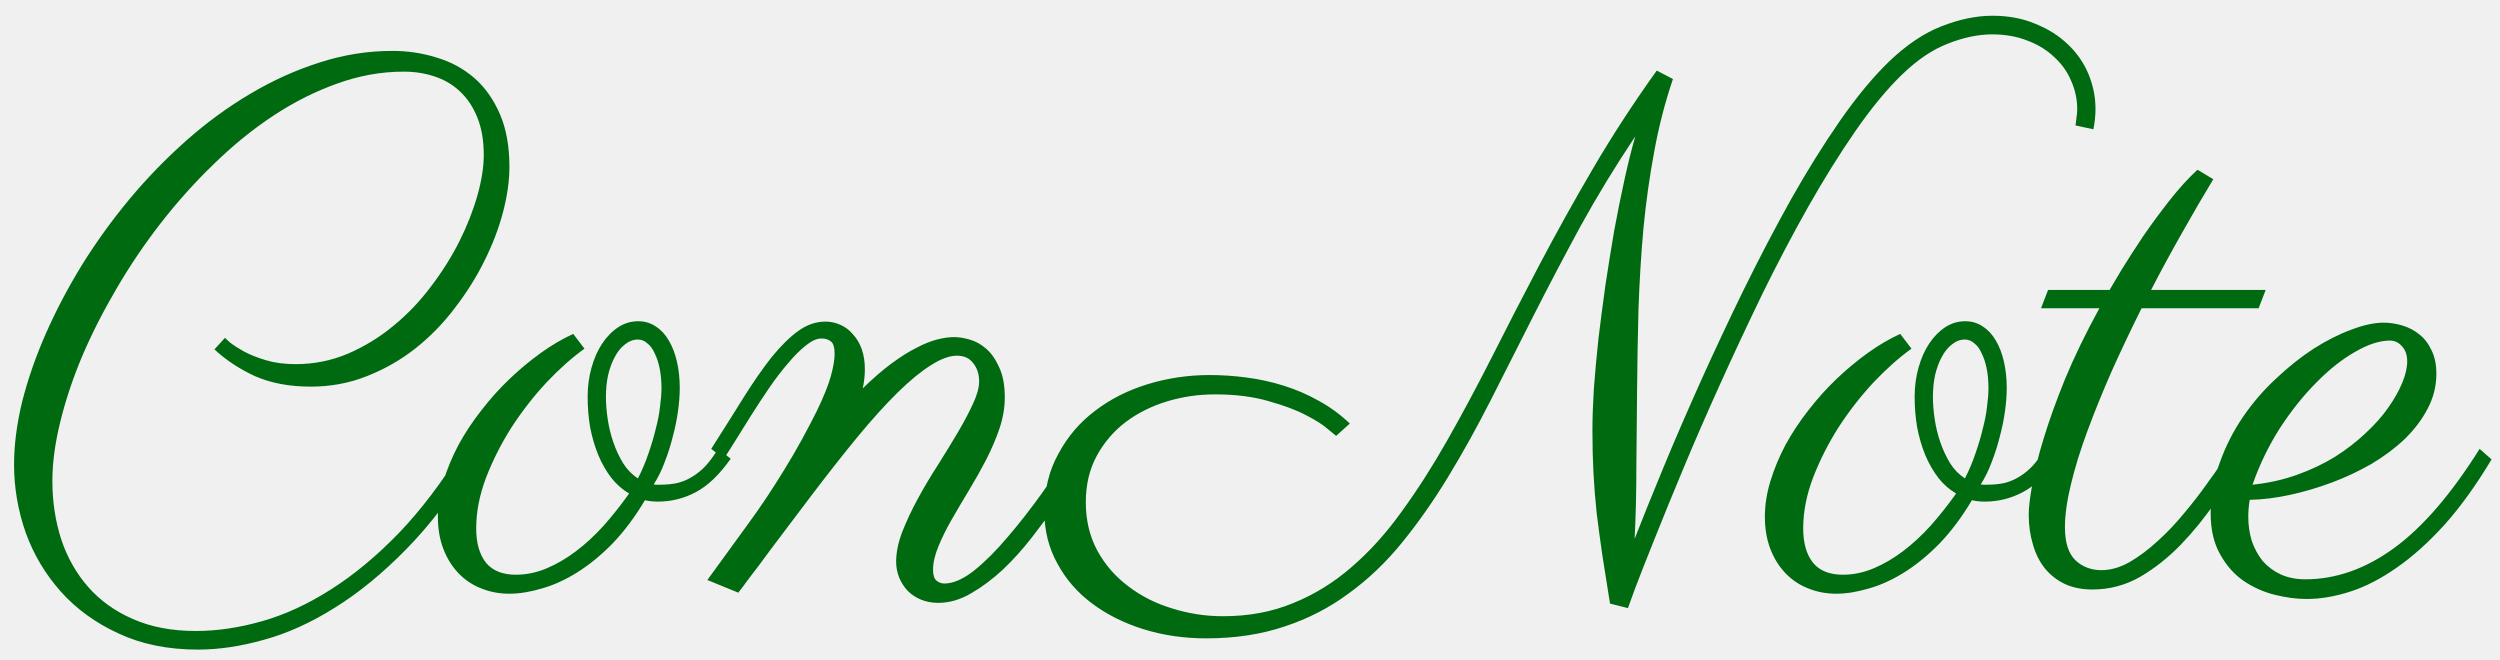
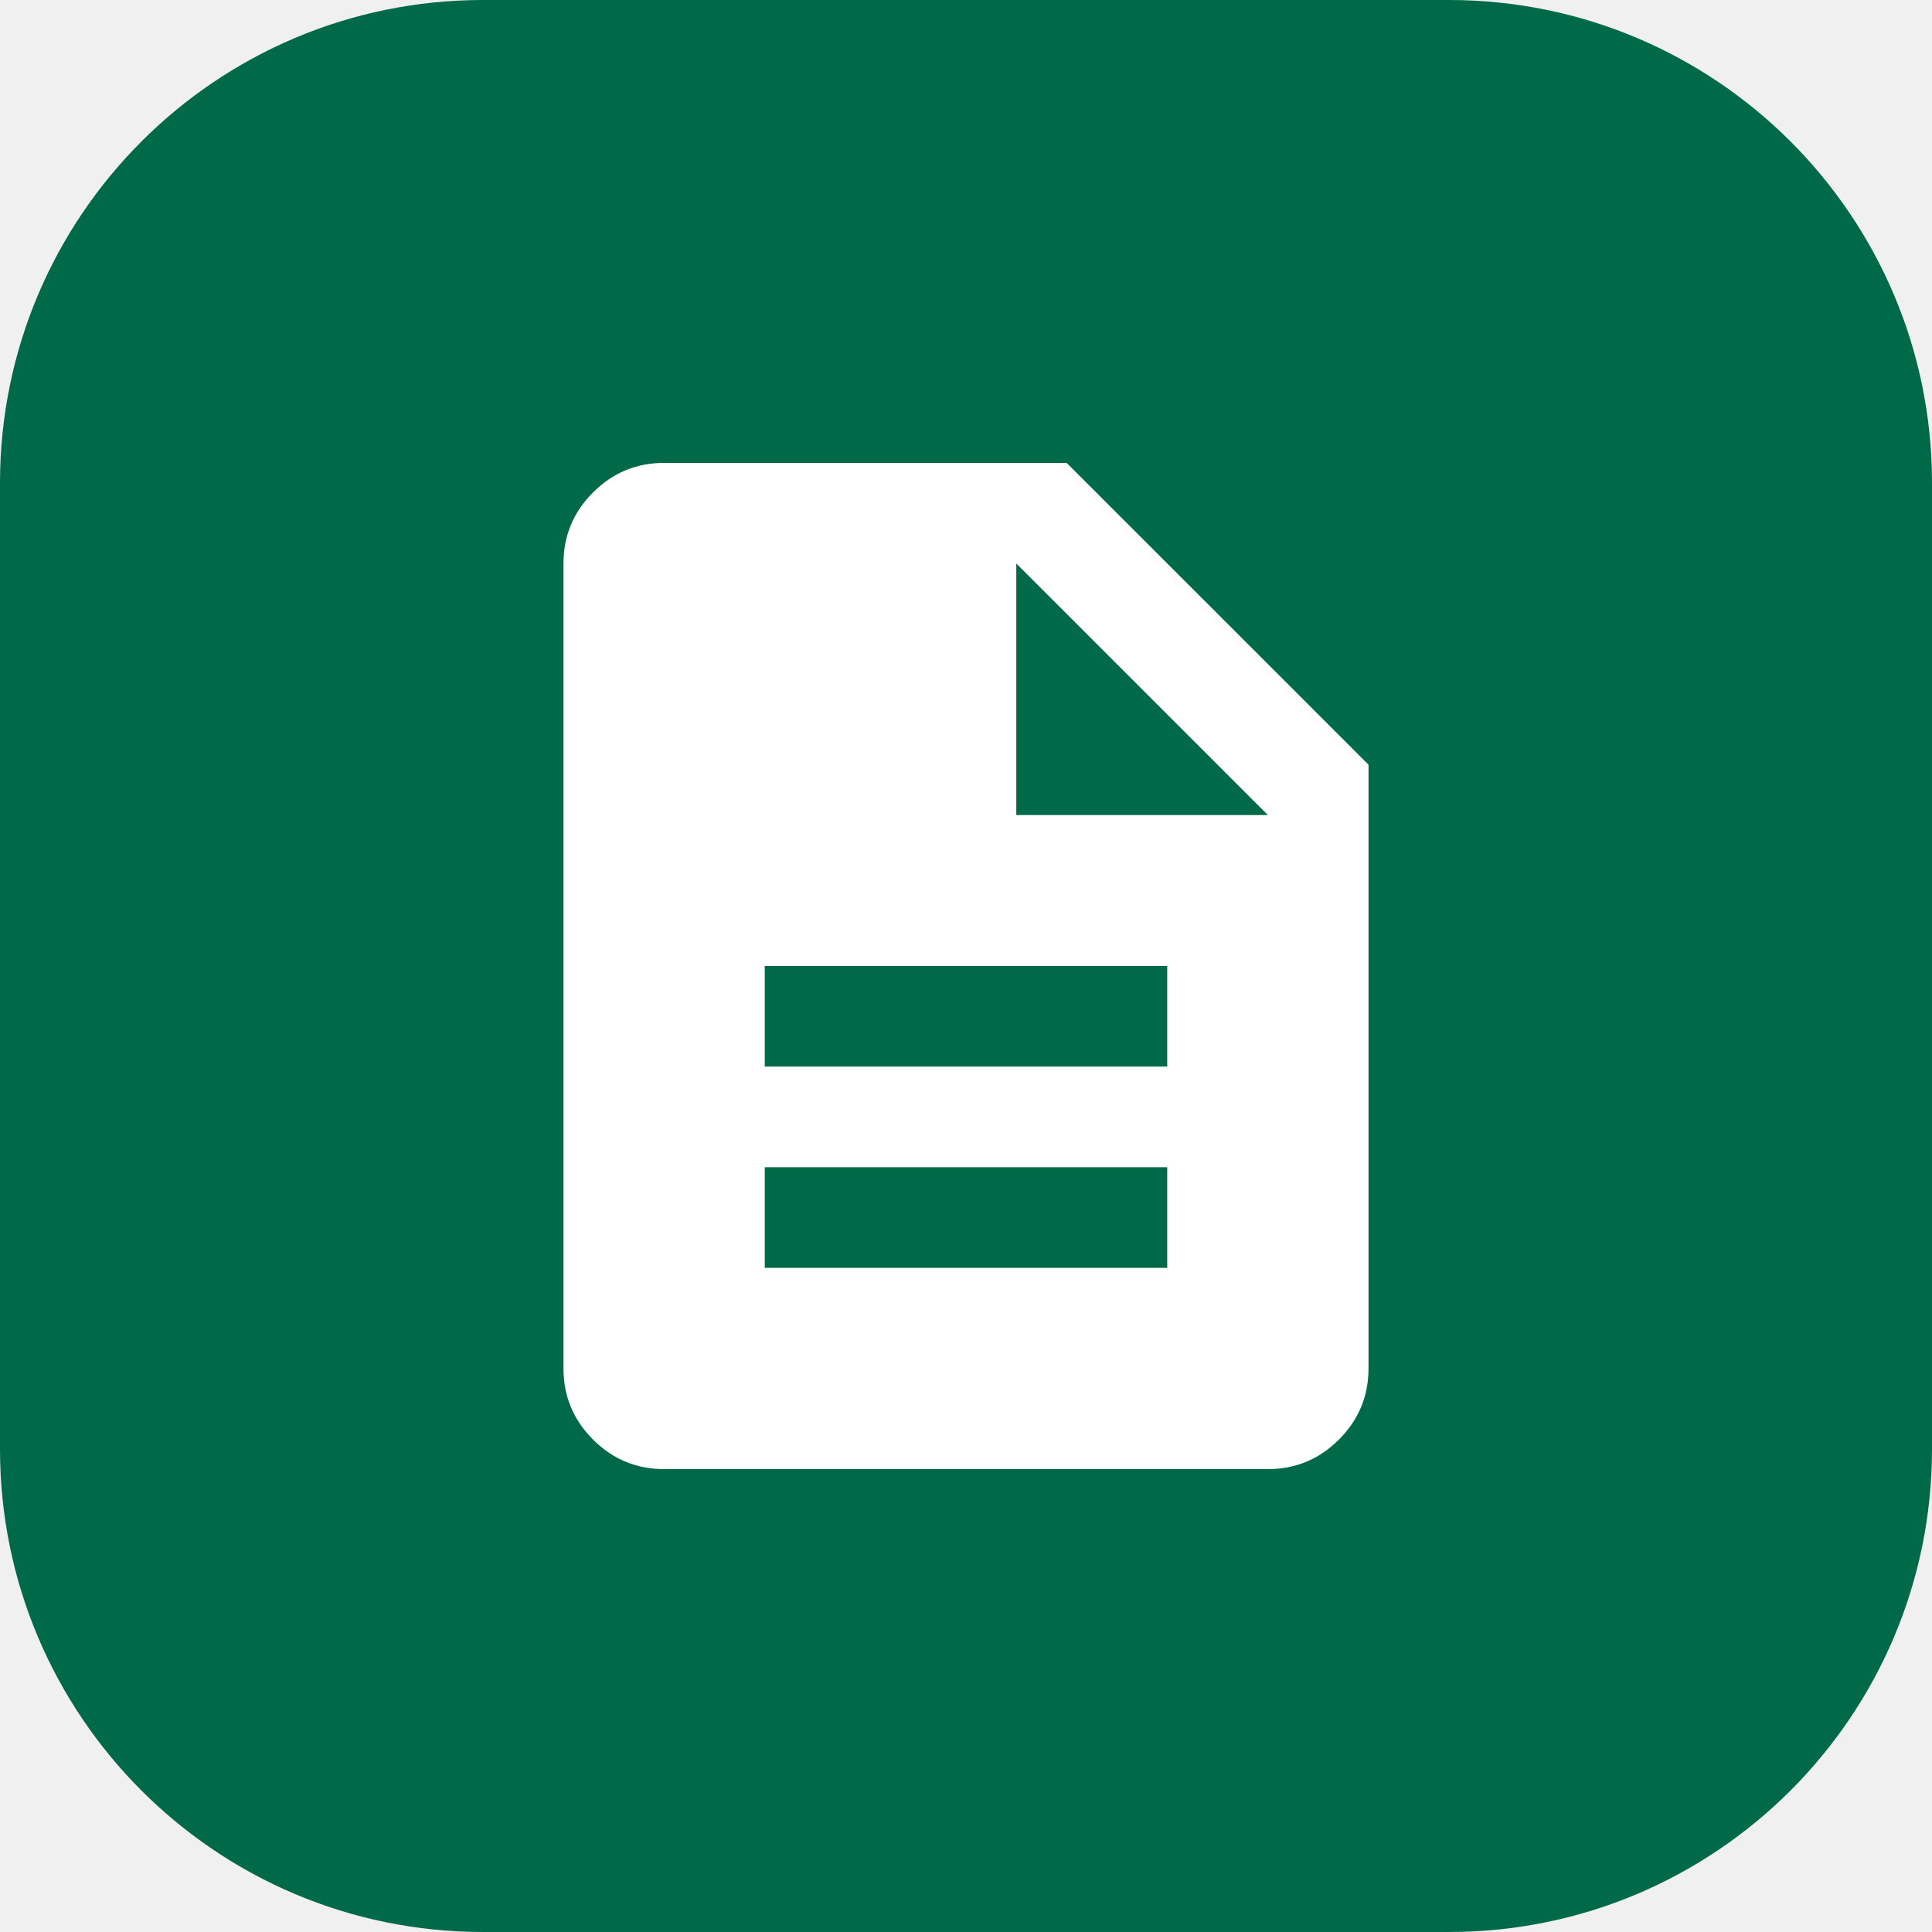
- <svg xmlns="http://www.w3.org/2000/svg" width="125" height="33" viewBox="0 0 125 33" fill="none">
-   <path d="M11.25 16.889C11.262 16.912 11.35 16.994 11.514 17.135C11.678 17.264 11.906 17.41 12.199 17.574C12.504 17.738 12.873 17.885 13.307 18.014C13.74 18.143 14.232 18.207 14.783 18.207C15.709 18.207 16.582 18.031 17.402 17.68C18.223 17.328 18.979 16.865 19.67 16.291C20.373 15.717 21 15.06 21.551 14.322C22.113 13.584 22.588 12.828 22.975 12.055C23.361 11.281 23.66 10.52 23.871 9.77C24.082 9.02 24.188 8.346 24.188 7.748C24.188 7.033 24.082 6.412 23.871 5.885C23.66 5.357 23.373 4.924 23.01 4.584C22.658 4.244 22.236 3.992 21.744 3.828C21.264 3.664 20.742 3.582 20.18 3.582C19.066 3.582 17.959 3.781 16.857 4.18C15.768 4.566 14.707 5.1 13.676 5.779C12.645 6.459 11.654 7.262 10.705 8.188C9.756 9.102 8.871 10.086 8.051 11.141C7.23 12.195 6.486 13.297 5.818 14.445C5.15 15.582 4.576 16.713 4.096 17.838C3.627 18.963 3.264 20.059 3.006 21.125C2.748 22.18 2.619 23.152 2.619 24.043C2.619 25.074 2.766 26.047 3.059 26.961C3.363 27.875 3.814 28.672 4.412 29.352C5.01 30.031 5.754 30.564 6.645 30.951C7.547 31.35 8.596 31.549 9.791 31.549C10.857 31.549 11.965 31.385 13.113 31.057C14.262 30.729 15.404 30.201 16.541 29.475C17.689 28.748 18.82 27.811 19.934 26.662C21.047 25.502 22.113 24.096 23.133 22.443L23.766 22.936C22.664 24.729 21.516 26.234 20.32 27.453C19.125 28.672 17.93 29.65 16.734 30.389C15.539 31.139 14.361 31.672 13.201 31.988C12.041 32.316 10.94 32.48 9.896 32.48C8.396 32.48 7.072 32.211 5.924 31.672C4.775 31.145 3.814 30.447 3.041 29.58C2.268 28.713 1.682 27.729 1.283 26.627C0.896 25.514 0.703 24.383 0.703 23.234C0.703 22.25 0.838 21.201 1.107 20.088C1.389 18.975 1.781 17.844 2.285 16.695C2.789 15.547 3.393 14.398 4.096 13.25C4.811 12.102 5.602 11.006 6.469 9.963C7.348 8.908 8.297 7.93 9.316 7.027C10.336 6.125 11.402 5.346 12.516 4.689C13.641 4.021 14.795 3.5 15.979 3.125C17.174 2.738 18.387 2.545 19.617 2.545C20.391 2.545 21.129 2.656 21.832 2.879C22.547 3.09 23.174 3.43 23.713 3.898C24.252 4.367 24.68 4.971 24.996 5.709C25.312 6.436 25.471 7.314 25.471 8.346C25.471 9.037 25.365 9.787 25.154 10.596C24.943 11.404 24.633 12.219 24.223 13.039C23.824 13.848 23.332 14.633 22.746 15.395C22.172 16.156 21.516 16.83 20.777 17.416C20.051 17.99 19.242 18.453 18.352 18.805C17.473 19.156 16.535 19.332 15.539 19.332C14.473 19.332 13.541 19.156 12.744 18.805C11.959 18.441 11.285 17.996 10.723 17.469L11.25 16.889ZM32.687 24.219C32.734 24.23 32.781 24.236 32.828 24.236C32.874 24.236 32.927 24.236 32.986 24.236C33.314 24.236 33.613 24.207 33.882 24.148C34.152 24.078 34.398 23.973 34.62 23.832C34.855 23.691 35.078 23.51 35.288 23.287C35.499 23.053 35.705 22.771 35.904 22.443L36.536 22.936C35.974 23.732 35.394 24.289 34.796 24.605C34.199 24.922 33.566 25.08 32.898 25.08C32.652 25.08 32.435 25.057 32.247 25.01C31.744 25.854 31.204 26.574 30.63 27.172C30.056 27.758 29.47 28.238 28.872 28.613C28.275 28.988 27.683 29.258 27.097 29.422C26.511 29.598 25.966 29.686 25.462 29.686C24.947 29.686 24.466 29.592 24.021 29.404C23.587 29.229 23.212 28.971 22.896 28.631C22.579 28.291 22.333 27.887 22.158 27.418C21.982 26.949 21.894 26.422 21.894 25.836C21.894 25.25 21.988 24.652 22.175 24.043C22.363 23.434 22.615 22.83 22.931 22.232C23.259 21.635 23.64 21.061 24.074 20.51C24.507 19.947 24.976 19.426 25.48 18.945C25.984 18.465 26.505 18.031 27.044 17.645C27.583 17.258 28.122 16.941 28.662 16.695L29.224 17.434C28.603 17.879 27.97 18.441 27.326 19.121C26.693 19.801 26.113 20.545 25.585 21.354C25.07 22.162 24.642 23.006 24.302 23.885C23.974 24.752 23.81 25.596 23.81 26.416C23.81 27.154 23.974 27.729 24.302 28.139C24.63 28.537 25.128 28.736 25.796 28.736C26.312 28.736 26.822 28.631 27.326 28.42C27.829 28.209 28.322 27.922 28.802 27.559C29.283 27.195 29.745 26.768 30.191 26.275C30.636 25.771 31.058 25.238 31.456 24.676C31.117 24.477 30.818 24.213 30.56 23.885C30.302 23.545 30.085 23.164 29.91 22.742C29.734 22.309 29.599 21.846 29.505 21.354C29.423 20.861 29.382 20.357 29.382 19.842C29.382 19.326 29.447 18.84 29.576 18.383C29.704 17.926 29.88 17.527 30.103 17.188C30.337 16.836 30.607 16.561 30.912 16.361C31.216 16.162 31.55 16.062 31.913 16.062C32.242 16.062 32.535 16.15 32.792 16.326C33.05 16.49 33.267 16.725 33.443 17.029C33.618 17.322 33.753 17.674 33.847 18.084C33.941 18.494 33.988 18.934 33.988 19.402C33.988 19.754 33.958 20.141 33.9 20.562C33.841 20.984 33.753 21.412 33.636 21.846C33.531 22.268 33.396 22.689 33.232 23.111C33.08 23.521 32.898 23.891 32.687 24.219ZM30.296 19.842C30.296 20.182 30.326 20.551 30.384 20.949C30.443 21.348 30.537 21.734 30.665 22.109C30.794 22.484 30.958 22.836 31.158 23.164C31.357 23.48 31.603 23.732 31.896 23.92C32.107 23.51 32.283 23.094 32.423 22.672C32.575 22.238 32.699 21.822 32.792 21.424C32.898 21.025 32.968 20.656 33.003 20.316C33.05 19.965 33.074 19.66 33.074 19.402C33.074 19.051 33.044 18.729 32.986 18.436C32.927 18.143 32.845 17.891 32.74 17.68C32.646 17.457 32.523 17.287 32.37 17.17C32.23 17.041 32.072 16.977 31.896 16.977C31.662 16.977 31.445 17.059 31.245 17.223C31.046 17.375 30.876 17.586 30.736 17.855C30.595 18.113 30.484 18.418 30.402 18.77C30.331 19.109 30.296 19.467 30.296 19.842ZM50.239 19.877C50.239 20.381 50.151 20.896 49.975 21.424C49.8 21.939 49.577 22.461 49.307 22.988C49.038 23.504 48.751 24.014 48.446 24.518C48.141 25.021 47.854 25.508 47.585 25.977C47.315 26.445 47.093 26.896 46.917 27.33C46.741 27.752 46.653 28.139 46.653 28.49C46.653 28.76 46.712 28.941 46.829 29.035C46.946 29.129 47.075 29.176 47.215 29.176C47.661 29.176 48.159 28.959 48.71 28.525C49.261 28.08 49.817 27.523 50.38 26.855C50.954 26.188 51.522 25.461 52.085 24.676C52.647 23.891 53.157 23.146 53.614 22.443L54.247 22.936C54.153 23.076 53.983 23.357 53.737 23.779C53.491 24.189 53.186 24.664 52.823 25.203C52.46 25.73 52.05 26.287 51.593 26.873C51.147 27.447 50.667 27.98 50.151 28.473C49.636 28.953 49.102 29.352 48.551 29.668C48.012 29.984 47.468 30.143 46.917 30.143C46.6 30.143 46.313 30.09 46.055 29.984C45.798 29.879 45.575 29.732 45.387 29.545C45.212 29.357 45.071 29.141 44.965 28.895C44.86 28.637 44.807 28.367 44.807 28.086C44.807 27.629 44.907 27.137 45.106 26.609C45.317 26.07 45.575 25.52 45.88 24.957C46.184 24.395 46.518 23.832 46.882 23.27C47.245 22.695 47.579 22.15 47.883 21.635C48.188 21.119 48.44 20.645 48.639 20.211C48.85 19.766 48.956 19.385 48.956 19.068C48.956 18.705 48.856 18.4 48.657 18.154C48.469 17.908 48.2 17.785 47.848 17.785C47.473 17.785 47.04 17.943 46.548 18.26C46.055 18.564 45.505 19.016 44.895 19.613C44.286 20.211 43.618 20.949 42.891 21.828C42.176 22.695 41.397 23.686 40.553 24.799C40.073 25.443 39.604 26.064 39.147 26.662C38.948 26.92 38.749 27.184 38.55 27.453C38.35 27.723 38.151 27.992 37.952 28.262C37.753 28.52 37.565 28.766 37.389 29C37.214 29.246 37.055 29.457 36.915 29.633L35.368 29L37.425 26.17C37.718 25.771 38.016 25.344 38.321 24.887C38.626 24.43 38.925 23.961 39.218 23.48C39.522 22.988 39.809 22.496 40.079 22.004C40.348 21.512 40.6 21.031 40.835 20.562C41.175 19.859 41.409 19.279 41.538 18.822C41.667 18.354 41.731 17.979 41.731 17.697C41.731 17.381 41.673 17.176 41.555 17.082C41.438 16.977 41.274 16.924 41.063 16.924C40.84 16.924 40.583 17.041 40.29 17.275C40.008 17.498 39.715 17.791 39.411 18.154C39.106 18.506 38.796 18.91 38.479 19.367C38.175 19.812 37.882 20.258 37.6 20.703C37.319 21.148 37.055 21.57 36.809 21.969C36.563 22.367 36.358 22.689 36.194 22.936L35.561 22.443C36.159 21.506 36.698 20.65 37.178 19.877C37.671 19.092 38.139 18.418 38.585 17.855C39.042 17.293 39.481 16.859 39.903 16.555C40.337 16.238 40.794 16.08 41.274 16.08C41.532 16.08 41.778 16.133 42.012 16.238C42.258 16.344 42.469 16.502 42.645 16.713C42.833 16.912 42.979 17.158 43.085 17.451C43.19 17.744 43.243 18.084 43.243 18.471C43.243 18.775 43.208 19.092 43.137 19.42C43.653 18.916 44.133 18.5 44.579 18.172C45.024 17.844 45.434 17.586 45.809 17.398C46.184 17.199 46.53 17.059 46.846 16.977C47.163 16.895 47.45 16.854 47.708 16.854C47.93 16.854 48.188 16.895 48.481 16.977C48.774 17.059 49.05 17.211 49.307 17.434C49.565 17.656 49.782 17.967 49.958 18.365C50.145 18.752 50.239 19.256 50.239 19.877ZM103.774 6.271C103.797 6.131 103.815 5.996 103.826 5.867C103.85 5.727 103.861 5.592 103.861 5.463C103.861 4.971 103.762 4.502 103.563 4.057C103.375 3.6 103.094 3.201 102.719 2.861C102.356 2.51 101.91 2.234 101.383 2.035C100.856 1.824 100.264 1.719 99.608 1.719C98.916 1.719 98.184 1.871 97.41 2.176C96.637 2.469 95.863 2.99 95.09 3.74C94.34 4.467 93.567 5.404 92.77 6.553C91.984 7.689 91.199 8.949 90.414 10.332C89.641 11.703 88.879 13.15 88.129 14.674C87.391 16.197 86.688 17.697 86.02 19.174C85.352 20.65 84.736 22.062 84.174 23.41C83.611 24.758 83.125 25.947 82.715 26.979C82.305 27.998 81.983 28.818 81.748 29.439C81.525 30.061 81.408 30.383 81.397 30.406L80.5 30.178C80.359 29.275 80.231 28.461 80.113 27.734C80.008 27.008 79.914 26.311 79.832 25.643C79.762 24.975 79.709 24.312 79.674 23.656C79.639 23 79.621 22.297 79.621 21.547C79.621 20.938 79.645 20.24 79.692 19.455C79.75 18.67 79.826 17.838 79.92 16.959C80.025 16.08 80.143 15.178 80.272 14.252C80.412 13.326 80.559 12.418 80.711 11.527C80.875 10.637 81.045 9.793 81.221 8.996C81.397 8.188 81.578 7.461 81.766 6.816C80.77 8.305 79.856 9.805 79.023 11.316C78.203 12.828 77.424 14.31 76.686 15.764C75.947 17.217 75.233 18.629 74.541 20C73.85 21.359 73.141 22.637 72.414 23.832C71.688 25.027 70.92 26.123 70.111 27.119C69.303 28.115 68.412 28.965 67.439 29.668C66.479 30.383 65.412 30.934 64.24 31.32C63.068 31.719 61.756 31.918 60.303 31.918C59.201 31.918 58.158 31.766 57.174 31.461C56.201 31.156 55.346 30.729 54.608 30.178C53.869 29.627 53.289 28.959 52.867 28.174C52.434 27.389 52.217 26.521 52.217 25.572C52.217 24.494 52.451 23.533 52.92 22.689C53.377 21.834 53.986 21.119 54.748 20.545C55.51 19.959 56.389 19.514 57.385 19.209C58.381 18.904 59.412 18.752 60.479 18.752C61.088 18.752 61.703 18.793 62.324 18.875C62.957 18.957 63.572 19.092 64.17 19.279C64.779 19.467 65.365 19.719 65.928 20.035C66.49 20.34 67.012 20.721 67.492 21.178L66.807 21.793C66.807 21.793 66.678 21.688 66.42 21.477C66.174 21.254 65.799 21.014 65.295 20.756C64.803 20.498 64.176 20.264 63.414 20.053C62.652 19.83 61.762 19.719 60.742 19.719C59.922 19.719 59.125 19.836 58.352 20.07C57.578 20.305 56.887 20.65 56.277 21.107C55.68 21.564 55.199 22.127 54.836 22.795C54.473 23.463 54.291 24.236 54.291 25.115C54.291 26.018 54.484 26.826 54.871 27.541C55.258 28.244 55.773 28.836 56.418 29.316C57.063 29.809 57.795 30.178 58.615 30.424C59.436 30.682 60.279 30.811 61.147 30.811C62.436 30.811 63.602 30.594 64.645 30.16C65.699 29.738 66.672 29.141 67.563 28.367C68.465 27.594 69.303 26.668 70.076 25.59C70.861 24.512 71.623 23.322 72.361 22.021C73.1 20.721 73.844 19.332 74.594 17.855C75.344 16.367 76.135 14.832 76.967 13.25C77.799 11.668 78.695 10.057 79.656 8.416C80.617 6.775 81.678 5.146 82.838 3.529L83.647 3.951C83.26 5.088 82.949 6.289 82.715 7.555C82.481 8.809 82.299 10.104 82.17 11.44C82.053 12.764 81.971 14.105 81.924 15.465C81.889 16.824 81.865 18.166 81.854 19.49C81.842 20.814 81.83 22.109 81.818 23.375C81.818 24.629 81.789 25.818 81.731 26.943C82.129 25.924 82.609 24.734 83.172 23.375C83.734 22.016 84.356 20.58 85.035 19.068C85.715 17.557 86.436 16.021 87.197 14.463C87.971 12.893 88.756 11.393 89.553 9.963C90.361 8.533 91.176 7.227 91.996 6.043C92.828 4.848 93.643 3.863 94.439 3.09C95.318 2.246 96.197 1.654 97.076 1.314C97.967 0.963 98.817 0.787 99.625 0.787C100.422 0.787 101.137 0.922 101.77 1.191C102.414 1.449 102.959 1.795 103.404 2.229C103.85 2.65 104.19 3.143 104.424 3.705C104.658 4.268 104.775 4.848 104.775 5.445C104.775 5.773 104.74 6.113 104.67 6.465L103.774 6.271ZM99.037 24.219C99.083 24.23 99.13 24.236 99.177 24.236C99.224 24.236 99.277 24.236 99.335 24.236C99.663 24.236 99.962 24.207 100.232 24.148C100.501 24.078 100.747 23.973 100.97 23.832C101.205 23.691 101.427 23.51 101.638 23.287C101.849 23.053 102.054 22.771 102.253 22.443L102.886 22.936C102.324 23.732 101.744 24.289 101.146 24.605C100.548 24.922 99.915 25.08 99.248 25.08C99.001 25.08 98.785 25.057 98.597 25.01C98.093 25.854 97.554 26.574 96.98 27.172C96.406 27.758 95.82 28.238 95.222 28.613C94.624 28.988 94.033 29.258 93.447 29.422C92.861 29.598 92.316 29.686 91.812 29.686C91.296 29.686 90.816 29.592 90.371 29.404C89.937 29.229 89.562 28.971 89.246 28.631C88.929 28.291 88.683 27.887 88.507 27.418C88.332 26.949 88.244 26.422 88.244 25.836C88.244 25.25 88.337 24.652 88.525 24.043C88.712 23.434 88.964 22.83 89.281 22.232C89.609 21.635 89.99 21.061 90.423 20.51C90.857 19.947 91.326 19.426 91.829 18.945C92.333 18.465 92.855 18.031 93.394 17.645C93.933 17.258 94.472 16.941 95.011 16.695L95.574 17.434C94.953 17.879 94.32 18.441 93.675 19.121C93.042 19.801 92.462 20.545 91.935 21.354C91.419 22.162 90.992 23.006 90.652 23.885C90.324 24.752 90.16 25.596 90.16 26.416C90.16 27.154 90.324 27.729 90.652 28.139C90.98 28.537 91.478 28.736 92.146 28.736C92.662 28.736 93.171 28.631 93.675 28.42C94.179 28.209 94.671 27.922 95.152 27.559C95.632 27.195 96.095 26.768 96.54 26.275C96.986 25.771 97.408 25.238 97.806 24.676C97.466 24.477 97.167 24.213 96.91 23.885C96.652 23.545 96.435 23.164 96.259 22.742C96.083 22.309 95.949 21.846 95.855 21.354C95.773 20.861 95.732 20.357 95.732 19.842C95.732 19.326 95.796 18.84 95.925 18.383C96.054 17.926 96.23 17.527 96.453 17.188C96.687 16.836 96.957 16.561 97.261 16.361C97.566 16.162 97.9 16.062 98.263 16.062C98.591 16.062 98.884 16.15 99.142 16.326C99.4 16.49 99.617 16.725 99.792 17.029C99.968 17.322 100.103 17.674 100.197 18.084C100.29 18.494 100.337 18.934 100.337 19.402C100.337 19.754 100.308 20.141 100.249 20.562C100.191 20.984 100.103 21.412 99.986 21.846C99.88 22.268 99.746 22.689 99.582 23.111C99.429 23.521 99.248 23.891 99.037 24.219ZM96.646 19.842C96.646 20.182 96.675 20.551 96.734 20.949C96.792 21.348 96.886 21.734 97.015 22.109C97.144 22.484 97.308 22.836 97.507 23.164C97.707 23.48 97.953 23.732 98.246 23.92C98.457 23.51 98.632 23.094 98.773 22.672C98.925 22.238 99.048 21.822 99.142 21.424C99.248 21.025 99.318 20.656 99.353 20.316C99.4 19.965 99.423 19.66 99.423 19.402C99.423 19.051 99.394 18.729 99.335 18.436C99.277 18.143 99.195 17.891 99.089 17.68C98.996 17.457 98.873 17.287 98.72 17.17C98.579 17.041 98.421 16.977 98.246 16.977C98.011 16.977 97.794 17.059 97.595 17.223C97.396 17.375 97.226 17.586 97.085 17.855C96.945 18.113 96.833 18.418 96.751 18.77C96.681 19.109 96.646 19.467 96.646 19.842ZM105.479 14.498C105.596 14.299 105.802 13.953 106.095 13.461C106.399 12.969 106.751 12.424 107.149 11.826C107.559 11.229 107.999 10.631 108.468 10.033C108.948 9.424 109.417 8.908 109.874 8.486L110.665 8.961C110.161 9.793 109.645 10.678 109.118 11.615C108.591 12.541 108.069 13.502 107.554 14.498H113.284L112.932 15.412H107.079C106.552 16.467 106.054 17.516 105.585 18.559C105.128 19.602 104.723 20.598 104.372 21.547C104.02 22.496 103.745 23.387 103.546 24.219C103.346 25.039 103.247 25.754 103.247 26.363C103.247 27.125 103.423 27.676 103.774 28.016C104.126 28.344 104.559 28.508 105.075 28.508C105.532 28.508 106.001 28.373 106.481 28.104C106.962 27.822 107.43 27.471 107.887 27.049C108.356 26.627 108.796 26.164 109.206 25.66C109.628 25.156 109.997 24.682 110.313 24.236C110.641 23.791 110.911 23.404 111.122 23.076C111.333 22.736 111.462 22.525 111.509 22.443L112.159 22.936C111.749 23.615 111.286 24.336 110.77 25.098C110.255 25.859 109.68 26.568 109.048 27.225C108.427 27.869 107.747 28.408 107.009 28.842C106.27 29.264 105.473 29.475 104.618 29.475C104.091 29.475 103.628 29.381 103.229 29.193C102.843 29.006 102.514 28.748 102.245 28.42C101.975 28.08 101.776 27.682 101.647 27.225C101.507 26.768 101.436 26.27 101.436 25.73C101.436 25.379 101.495 24.881 101.612 24.236C101.718 23.592 101.905 22.83 102.175 21.951C102.444 21.061 102.802 20.064 103.247 18.963C103.704 17.861 104.278 16.678 104.97 15.412H102.052L102.403 14.498H105.479ZM112.485 24.992C112.461 25.133 112.444 25.273 112.432 25.414C112.42 25.555 112.414 25.695 112.414 25.836C112.414 26.258 112.473 26.662 112.59 27.049C112.719 27.424 112.901 27.758 113.135 28.051C113.381 28.332 113.68 28.555 114.031 28.719C114.395 28.883 114.805 28.965 115.262 28.965C116.797 28.965 118.279 28.443 119.709 27.4C121.139 26.357 122.563 24.705 123.981 22.443L124.578 22.971C123.805 24.26 123.02 25.35 122.223 26.24C121.426 27.119 120.629 27.834 119.832 28.385C119.047 28.936 118.274 29.334 117.512 29.58C116.75 29.826 116.024 29.949 115.332 29.949C114.828 29.949 114.295 29.879 113.733 29.738C113.17 29.598 112.649 29.363 112.168 29.035C111.699 28.707 111.313 28.268 111.008 27.717C110.692 27.166 110.533 26.48 110.533 25.66C110.533 24.781 110.686 23.938 110.99 23.129C111.283 22.309 111.67 21.547 112.151 20.844C112.631 20.141 113.182 19.502 113.803 18.928C114.424 18.342 115.051 17.844 115.684 17.434C116.328 17.023 116.955 16.707 117.565 16.484C118.174 16.25 118.713 16.133 119.182 16.133C119.486 16.133 119.797 16.18 120.113 16.273C120.43 16.367 120.711 16.514 120.957 16.713C121.215 16.912 121.42 17.176 121.572 17.504C121.736 17.832 121.819 18.225 121.819 18.682C121.819 19.303 121.672 19.889 121.379 20.439C121.098 20.979 120.717 21.482 120.236 21.951C119.756 22.408 119.199 22.824 118.567 23.199C117.934 23.562 117.272 23.873 116.58 24.131C115.889 24.389 115.192 24.594 114.488 24.746C113.785 24.898 113.117 24.98 112.485 24.992ZM112.625 24.236C113.41 24.154 114.149 23.99 114.84 23.744C115.531 23.498 116.164 23.199 116.738 22.848C117.313 22.484 117.822 22.092 118.268 21.67C118.725 21.248 119.106 20.82 119.41 20.387C119.715 19.953 119.949 19.537 120.113 19.139C120.277 18.74 120.36 18.383 120.36 18.066C120.36 17.75 120.272 17.498 120.096 17.311C119.932 17.123 119.733 17.029 119.498 17.029C118.983 17.029 118.402 17.217 117.758 17.592C117.113 17.955 116.469 18.465 115.824 19.121C115.18 19.766 114.57 20.527 113.996 21.406C113.434 22.285 112.977 23.229 112.625 24.236Z" fill="#006A10" />
+ <svg xmlns="http://www.w3.org/2000/svg" width="32" height="32" viewBox="0 0 32 32" fill="none">
+   <rect width="32" height="32" rx="8" fill="#006948" />
+   <path d="M12.667 21H19.333V19.333H12.667V21ZM12.667 17.666H19.333V16H12.667V17.666ZM11 24.333C10.542 24.333 10.149 24.17 9.823 23.844C9.496 23.517 9.333 23.125 9.333 22.666V9.333C9.333 8.875 9.496 8.482 9.823 8.156C10.149 7.83 10.542 7.667 11 7.667H17.667L22.667 12.666V22.666C22.667 23.125 22.503 23.517 22.177 23.844C21.851 24.17 21.458 24.333 21 24.333H11ZM16.833 13.5H21L16.833 9.333V13.5Z" fill="white" />
</svg>
